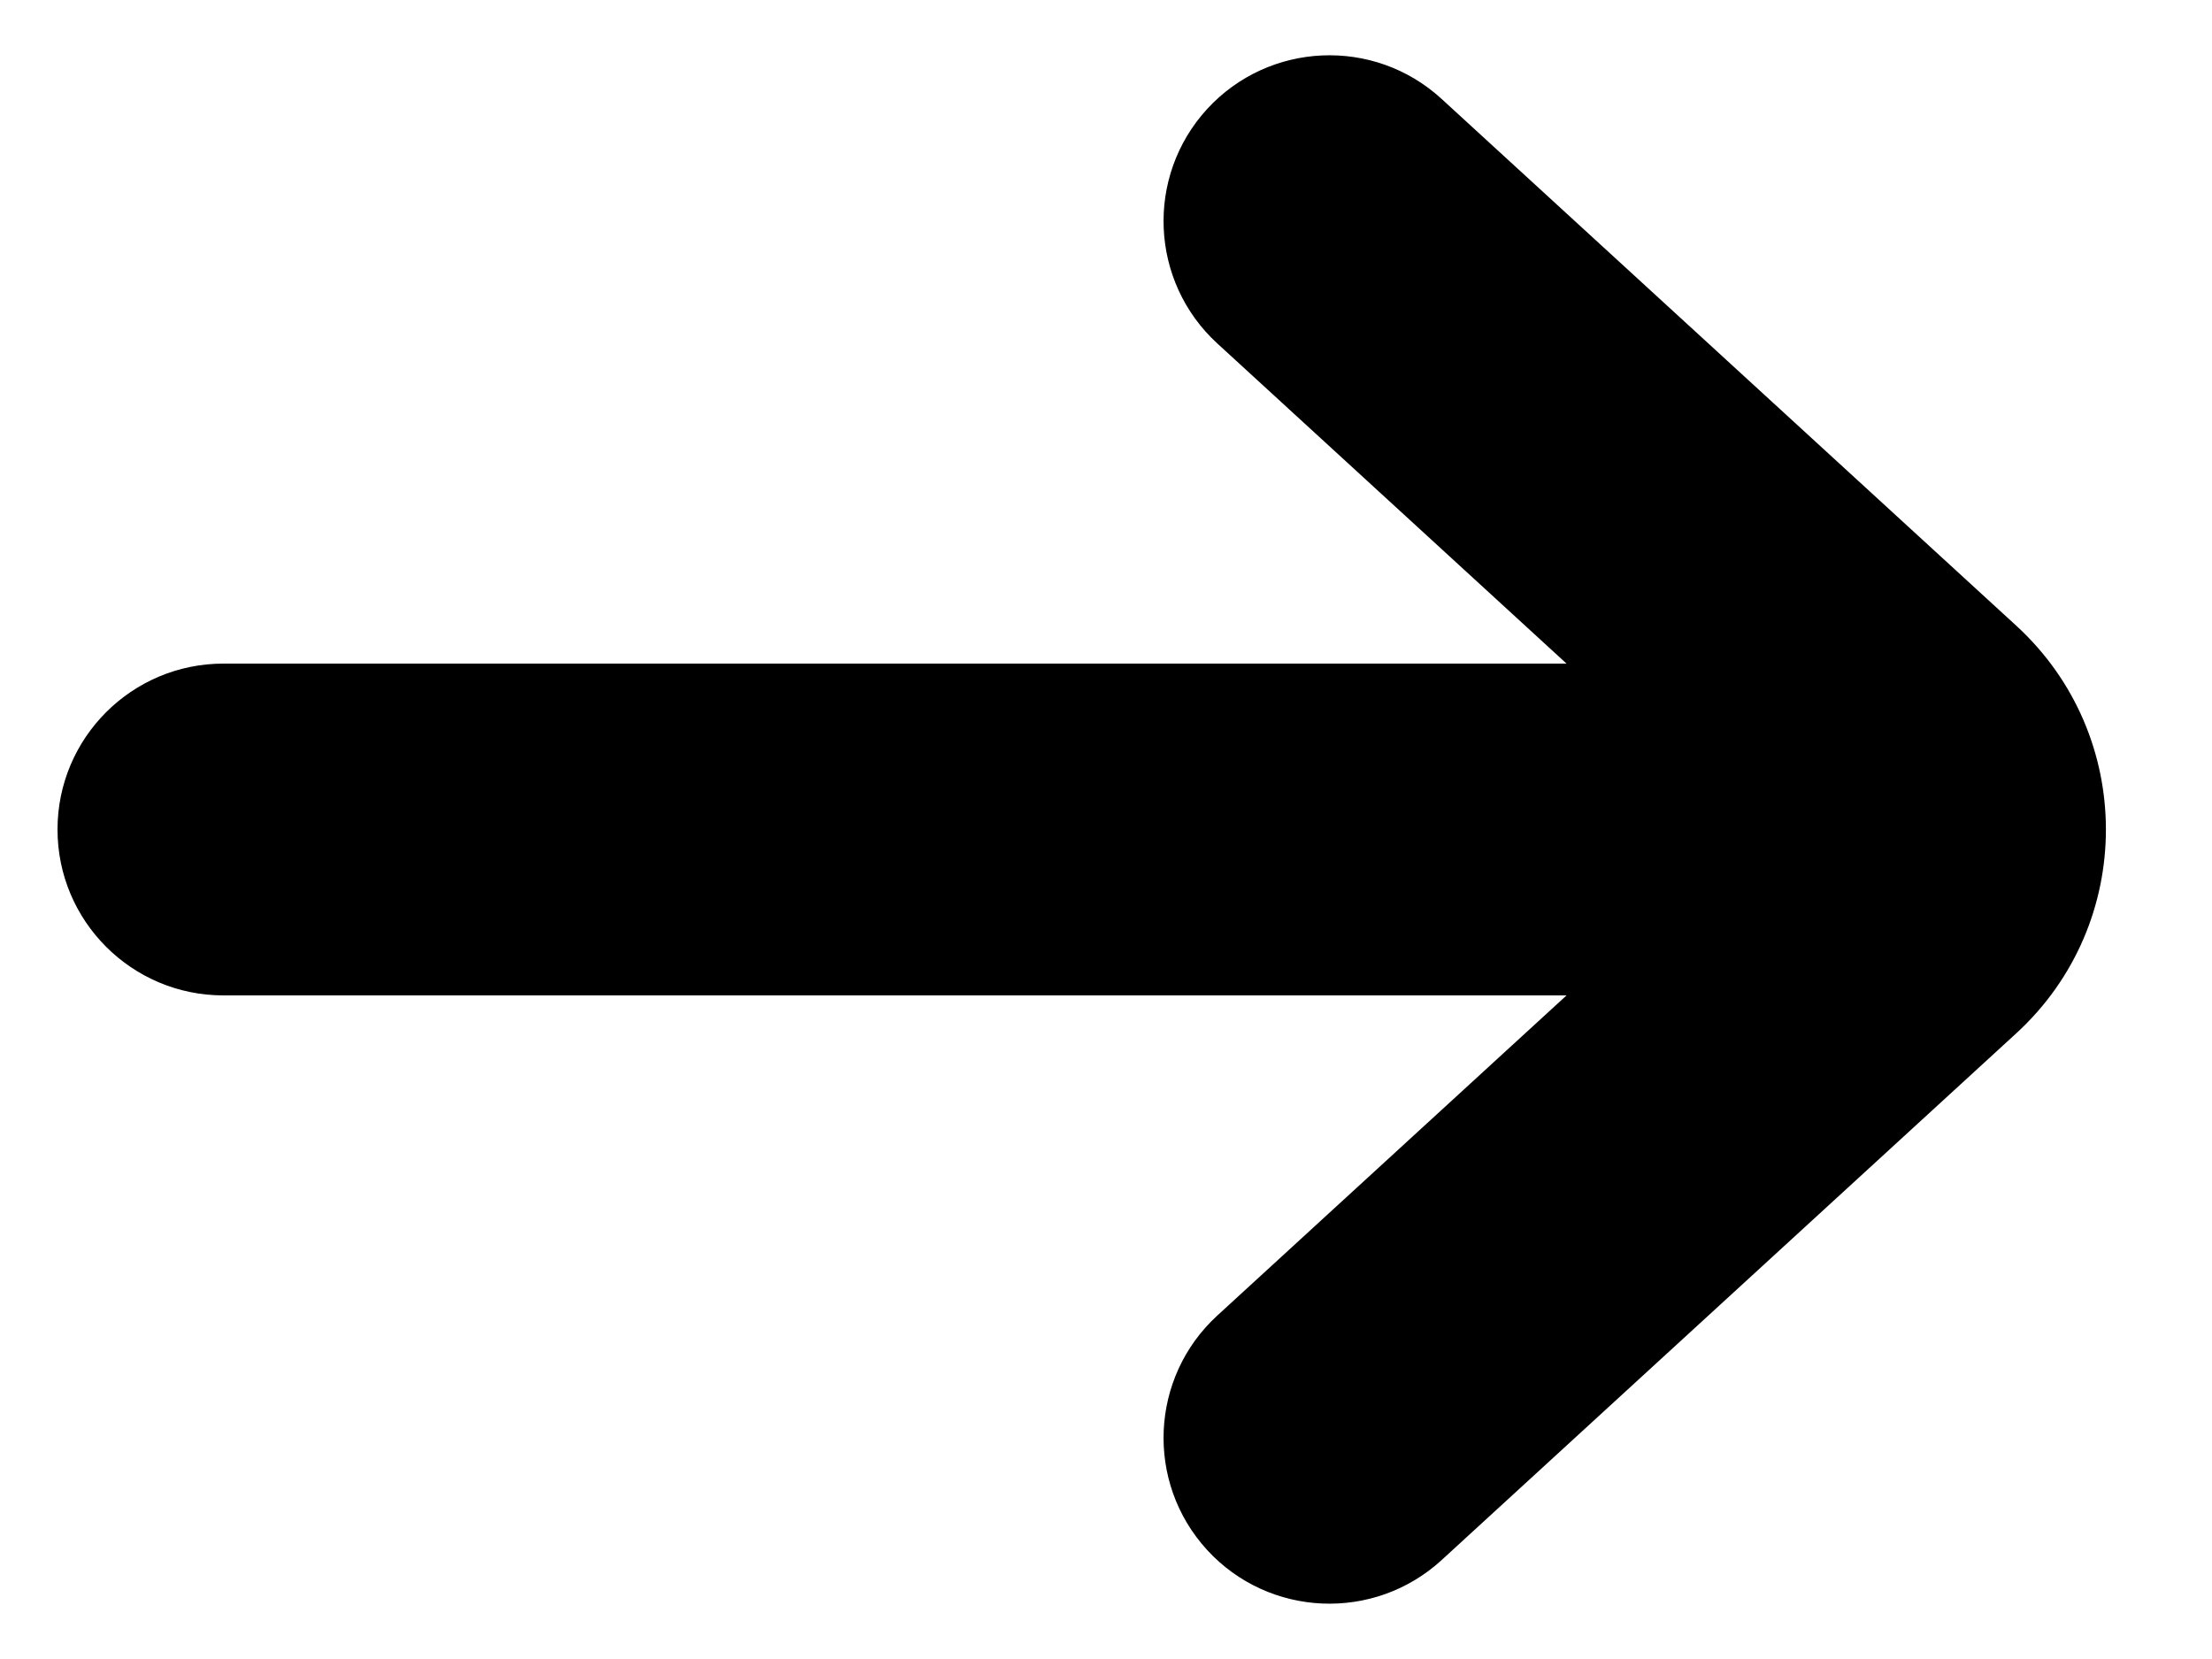
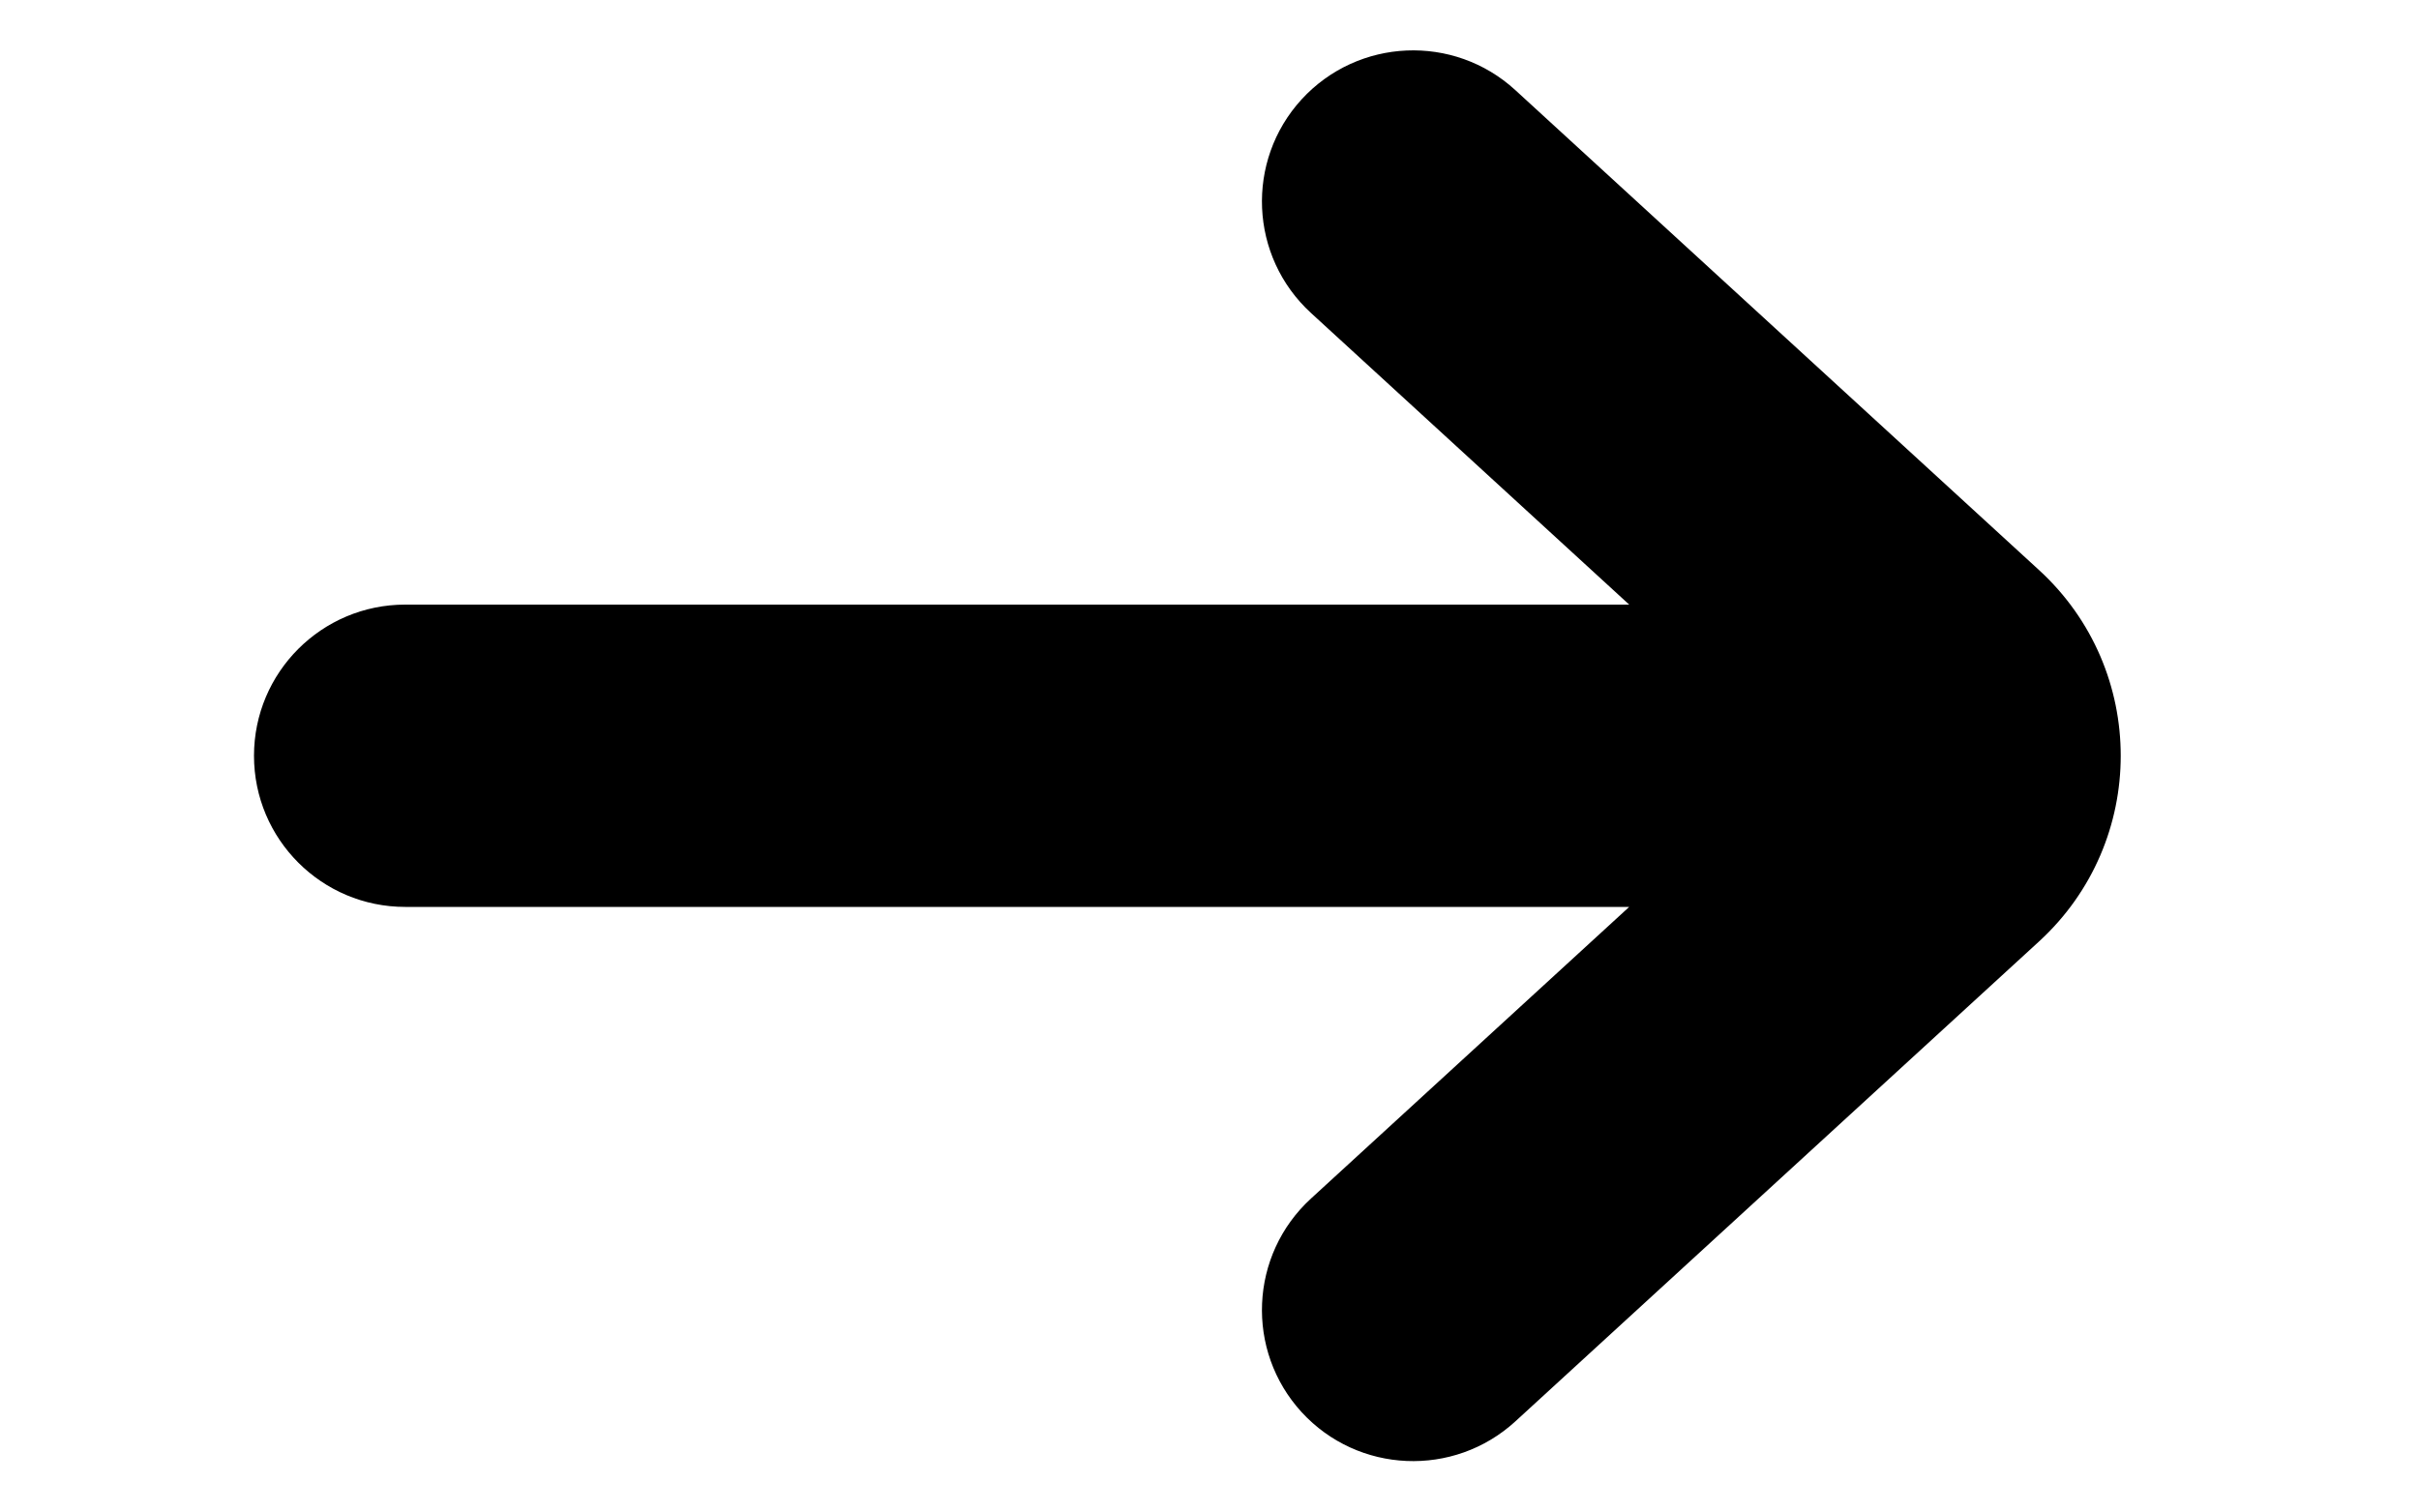
- <svg xmlns="http://www.w3.org/2000/svg" width="20" height="15" viewBox="0 0 20 15" fill="none">
+ <svg xmlns="http://www.w3.org/2000/svg" width="16" height="10" viewBox="0 0 20 15" fill="none">
  <path fill-rule="evenodd" clip-rule="evenodd" d="M11.007 11.894C10.396 12.454 10.355 13.403 10.914 14.014C11.474 14.624 12.423 14.665 13.034 14.106L18.23 9.343C19.311 8.352 19.311 6.648 18.23 5.657L13.034 0.894C12.423 0.334 11.474 0.376 10.914 0.986C10.355 1.597 10.396 2.546 11.007 3.106L14.164 6L2.02 6C1.192 6 0.52 6.672 0.52 7.5C0.52 8.328 1.192 9 2.02 9L14.164 9L11.007 11.894Z" fill="black" />
</svg>
